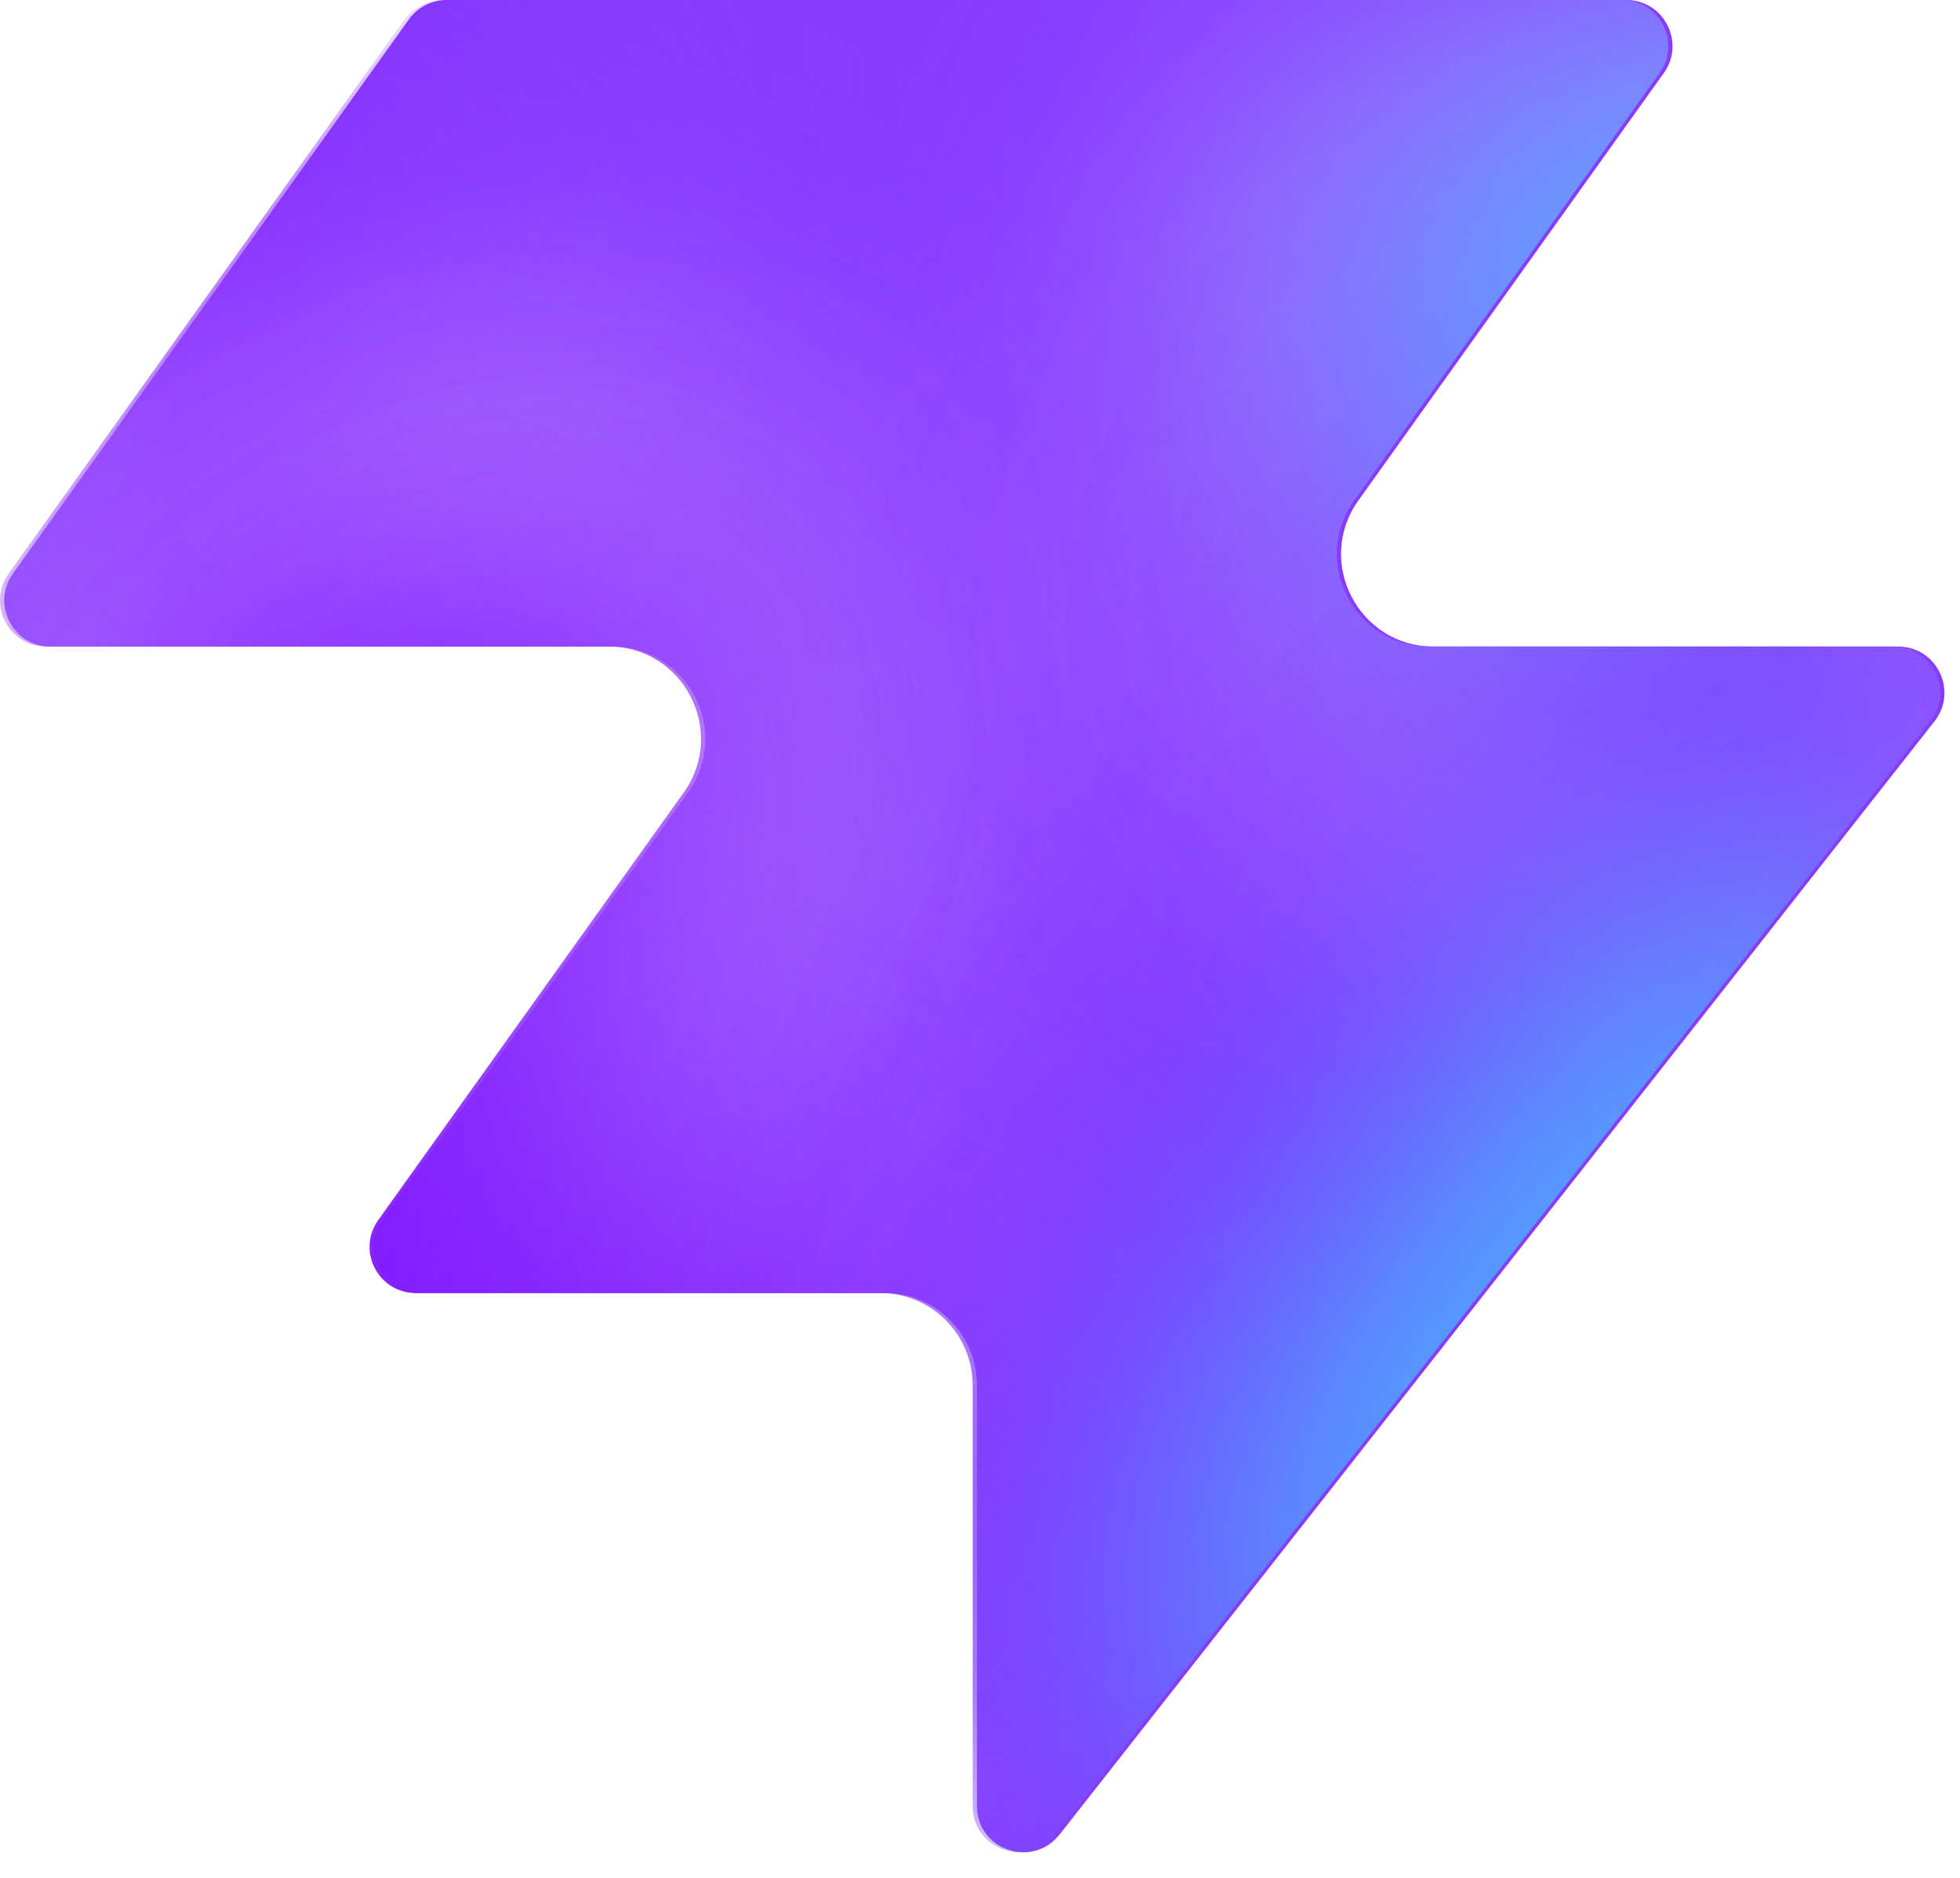
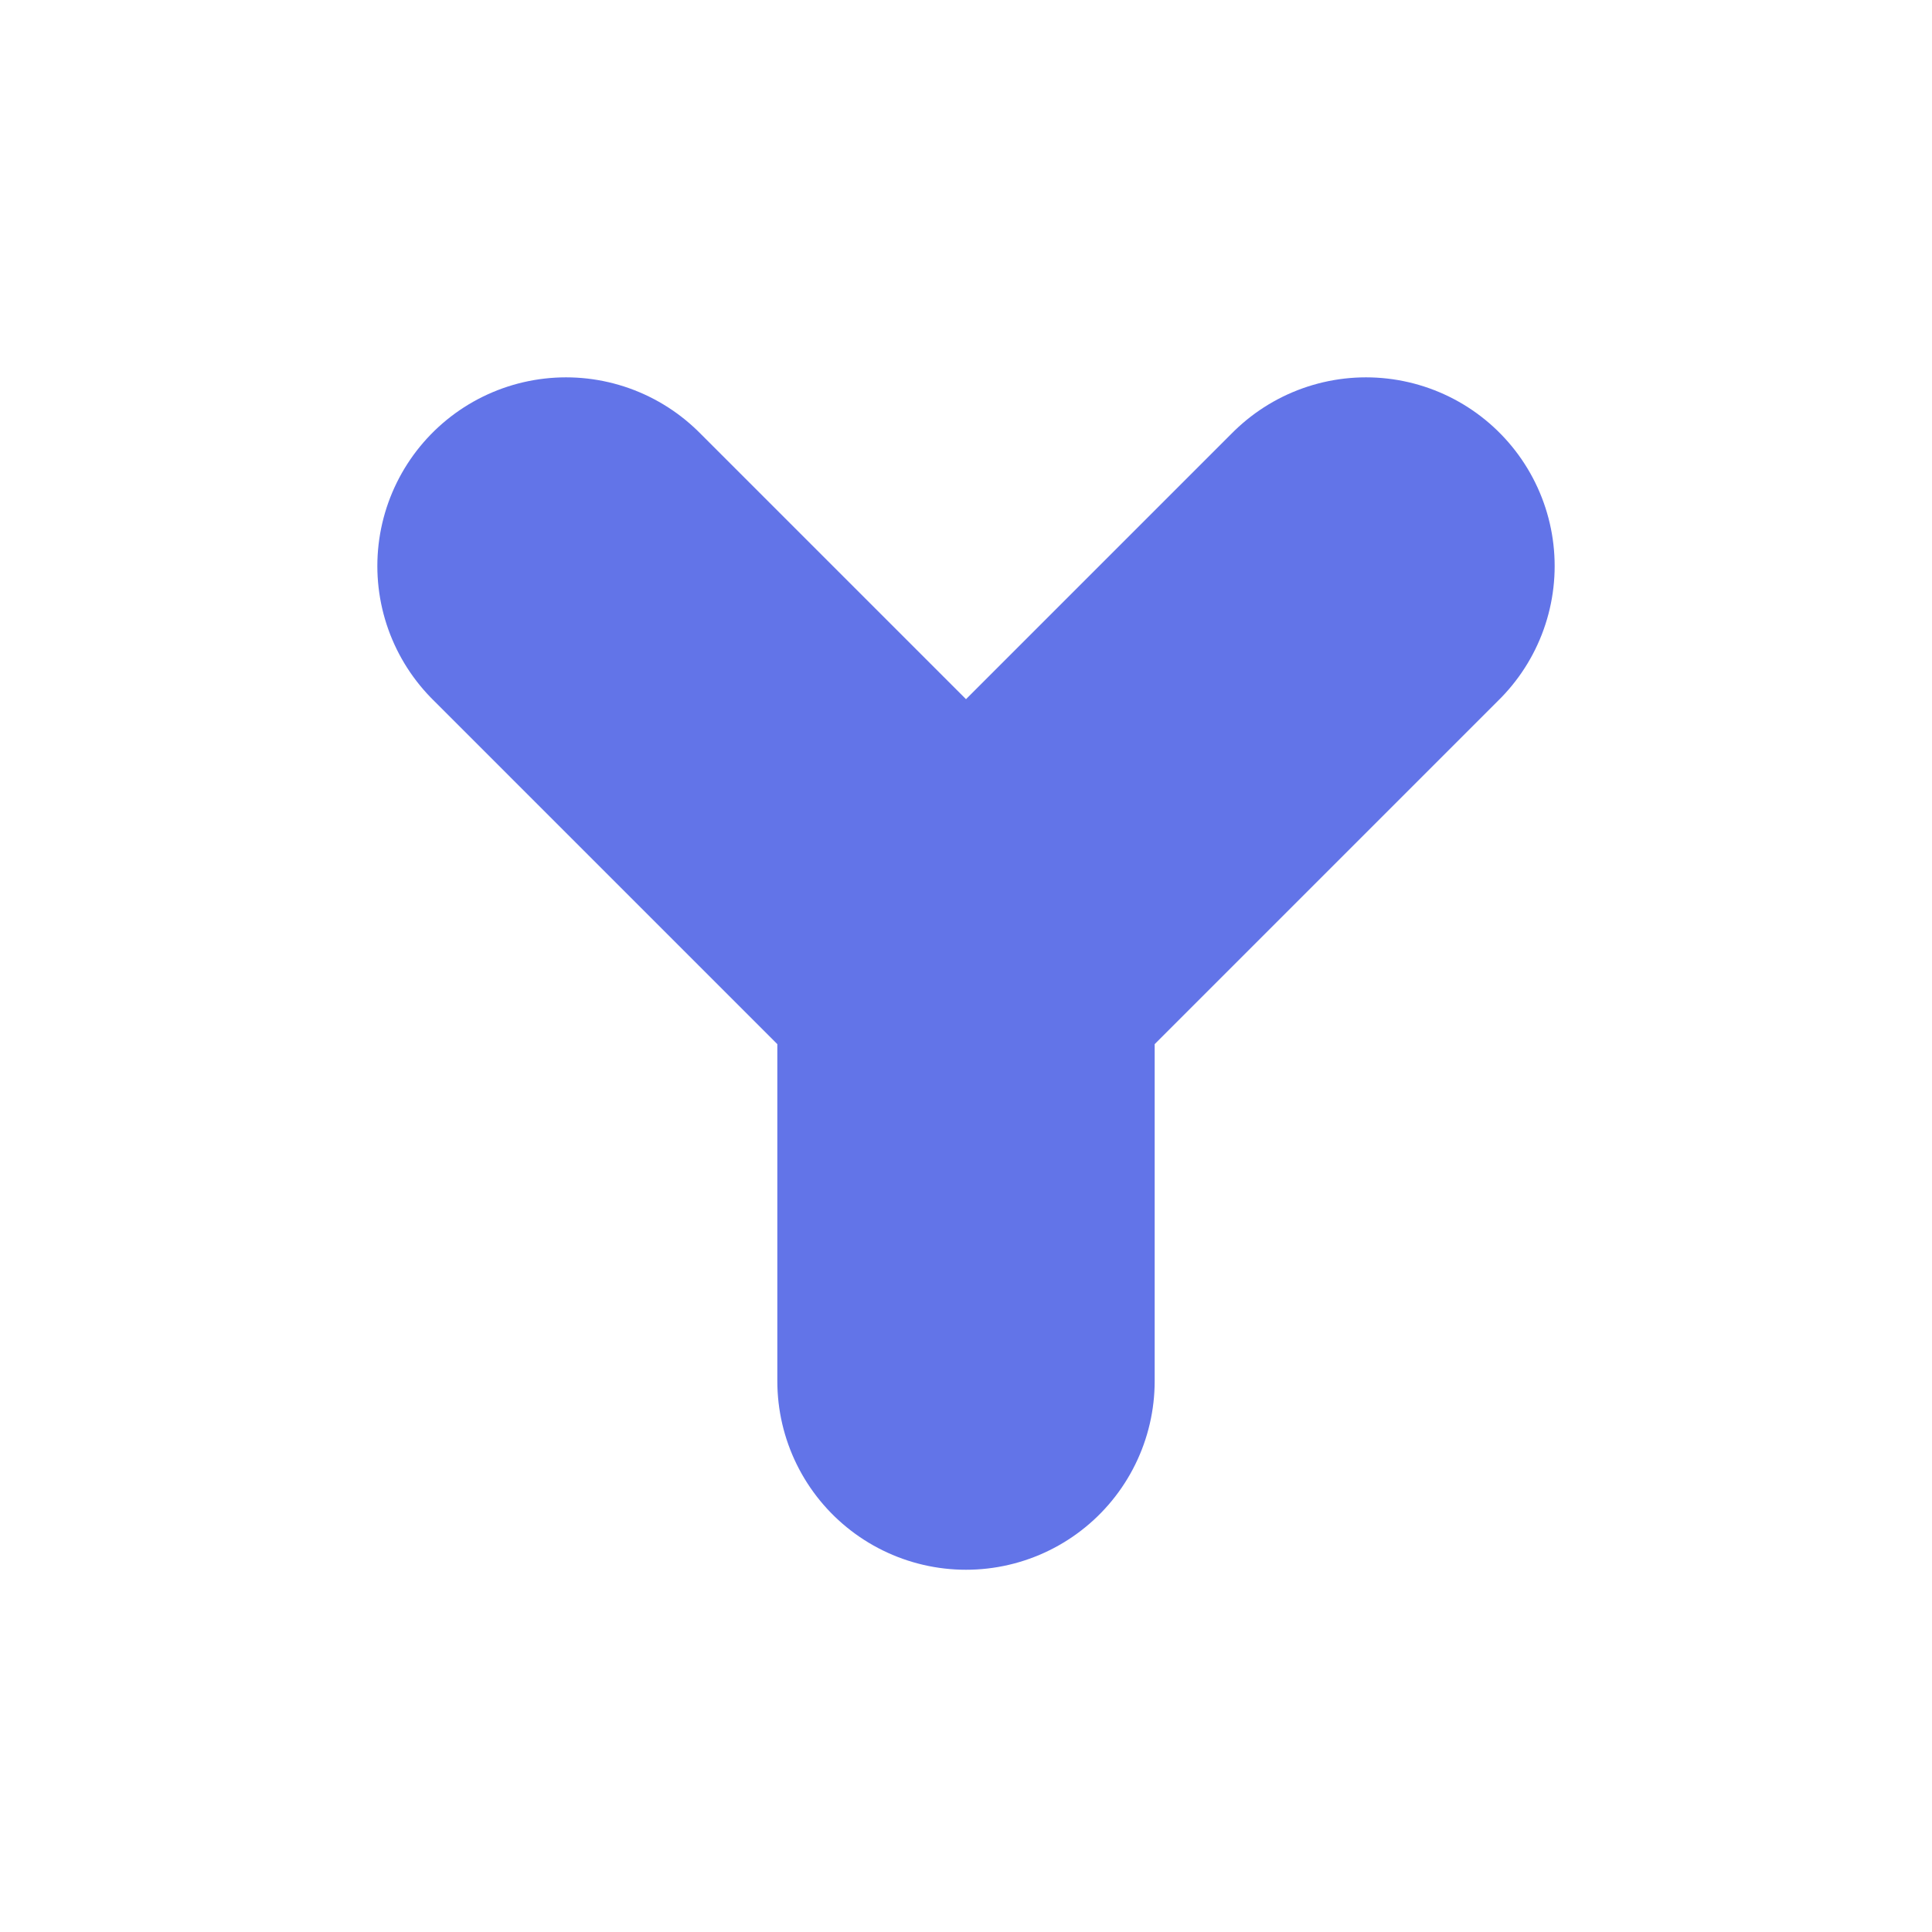
- <svg xmlns="http://www.w3.org/2000/svg" width="48" height="46" fill="none" viewBox="0 0 48 46">
-   <path fill="#863bff" d="M25.946 44.938c-.664.845-2.021.375-2.021-.698V33.937a2.26 2.26 0 0 0-2.262-2.262H10.287c-.92 0-1.456-1.04-.92-1.788l7.48-10.471c1.07-1.497 0-3.578-1.842-3.578H1.237c-.92 0-1.456-1.04-.92-1.788L10.013.474c.214-.297.556-.474.92-.474h28.894c.92 0 1.456 1.04.92 1.788l-7.48 10.471c-1.07 1.498 0 3.579 1.842 3.579h11.377c.943 0 1.473 1.088.89 1.83L25.947 44.94z" style="fill:#863bff;fill:color(display-p3 .525 .23 1);fill-opacity:1" />
-   <mask id="a" width="48" height="46" x="0" y="0" maskUnits="userSpaceOnUse" style="mask-type:alpha">
-     <path fill="#000" d="M25.842 44.938c-.664.844-2.021.375-2.021-.698V33.937a2.26 2.26 0 0 0-2.262-2.262H10.183c-.92 0-1.456-1.04-.92-1.788l7.48-10.471c1.07-1.498 0-3.579-1.842-3.579H1.133c-.92 0-1.456-1.04-.92-1.787L9.91.473c.214-.297.556-.474.92-.474h28.894c.92 0 1.456 1.04.92 1.788l-7.48 10.471c-1.07 1.498 0 3.578 1.842 3.578h11.377c.943 0 1.473 1.088.89 1.832L25.843 44.94z" style="fill:#000;fill-opacity:1" />
-   </mask>
-   <g mask="url(#a)">
-     <g filter="url(#b)">
-       <ellipse cx="5.508" cy="14.704" fill="#ede6ff" rx="5.508" ry="14.704" style="fill:#ede6ff;fill:color(display-p3 .927 .903 1);fill-opacity:1" transform="matrix(.00324 1 1 -.00324 -4.47 31.516)" />
-     </g>
-     <g filter="url(#c)">
-       <ellipse cx="10.399" cy="29.851" fill="#ede6ff" rx="10.399" ry="29.851" style="fill:#ede6ff;fill:color(display-p3 .927 .903 1);fill-opacity:1" transform="matrix(.00324 1 1 -.00324 -39.328 7.883)" />
-     </g>
-     <g filter="url(#d)">
-       <ellipse cx="5.508" cy="30.487" fill="#7e14ff" rx="5.508" ry="30.487" style="fill:#7e14ff;fill:color(display-p3 .492 .077 1);fill-opacity:1" transform="rotate(89.814 -25.913 -14.639)scale(1 -1)" />
-     </g>
-     <g filter="url(#e)">
-       <ellipse cx="5.508" cy="30.599" fill="#7e14ff" rx="5.508" ry="30.599" style="fill:#7e14ff;fill:color(display-p3 .492 .077 1);fill-opacity:1" transform="rotate(89.814 -32.644 -3.334)scale(1 -1)" />
-     </g>
-     <g filter="url(#f)">
-       <ellipse cx="5.508" cy="30.599" fill="#7e14ff" rx="5.508" ry="30.599" style="fill:#7e14ff;fill:color(display-p3 .492 .077 1);fill-opacity:1" transform="matrix(.00324 1 1 -.00324 -34.34 30.47)" />
-     </g>
-     <g filter="url(#g)">
-       <ellipse cx="14.072" cy="22.078" fill="#ede6ff" rx="14.072" ry="22.078" style="fill:#ede6ff;fill:color(display-p3 .927 .903 1);fill-opacity:1" transform="rotate(93.35 24.506 48.493)scale(-1 1)" />
-     </g>
-     <g filter="url(#h)">
-       <ellipse cx="3.47" cy="21.501" fill="#7e14ff" rx="3.47" ry="21.501" style="fill:#7e14ff;fill:color(display-p3 .492 .077 1);fill-opacity:1" transform="rotate(89.009 28.708 47.59)scale(-1 1)" />
-     </g>
-     <g filter="url(#i)">
-       <ellipse cx="3.47" cy="21.501" fill="#7e14ff" rx="3.47" ry="21.501" style="fill:#7e14ff;fill:color(display-p3 .492 .077 1);fill-opacity:1" transform="rotate(89.009 28.708 47.59)scale(-1 1)" />
-     </g>
-     <g filter="url(#j)">
-       <ellipse cx=".387" cy="8.972" fill="#7e14ff" rx="4.407" ry="29.108" style="fill:#7e14ff;fill:color(display-p3 .492 .077 1);fill-opacity:1" transform="rotate(39.51 .387 8.972)" />
-     </g>
-     <g filter="url(#k)">
-       <ellipse cx="47.523" cy="-6.092" fill="#7e14ff" rx="4.407" ry="29.108" style="fill:#7e14ff;fill:color(display-p3 .492 .077 1);fill-opacity:1" transform="rotate(37.892 47.523 -6.092)" />
-     </g>
-     <g filter="url(#l)">
-       <ellipse cx="41.412" cy="6.333" fill="#47bfff" rx="5.971" ry="9.665" style="fill:#47bfff;fill:color(display-p3 .28 .748 1);fill-opacity:1" transform="rotate(37.892 41.412 6.333)" />
-     </g>
-     <g filter="url(#m)">
-       <ellipse cx="-1.879" cy="38.332" fill="#7e14ff" rx="4.407" ry="29.108" style="fill:#7e14ff;fill:color(display-p3 .492 .077 1);fill-opacity:1" transform="rotate(37.892 -1.88 38.332)" />
-     </g>
-     <g filter="url(#n)">
-       <ellipse cx="-1.879" cy="38.332" fill="#7e14ff" rx="4.407" ry="29.108" style="fill:#7e14ff;fill:color(display-p3 .492 .077 1);fill-opacity:1" transform="rotate(37.892 -1.88 38.332)" />
-     </g>
-     <g filter="url(#o)">
-       <ellipse cx="35.651" cy="29.907" fill="#7e14ff" rx="4.407" ry="29.108" style="fill:#7e14ff;fill:color(display-p3 .492 .077 1);fill-opacity:1" transform="rotate(37.892 35.651 29.907)" />
-     </g>
-     <g filter="url(#p)">
-       <ellipse cx="38.418" cy="32.4" fill="#47bfff" rx="5.971" ry="15.297" style="fill:#47bfff;fill:color(display-p3 .28 .748 1);fill-opacity:1" transform="rotate(37.892 38.418 32.4)" />
-     </g>
-   </g>
-   <defs>
-     <filter id="b" width="60.045" height="41.654" x="-19.77" y="16.149" color-interpolation-filters="sRGB" filterUnits="userSpaceOnUse">
-       <feFlood flood-opacity="0" result="BackgroundImageFix" />
-       <feBlend in="SourceGraphic" in2="BackgroundImageFix" result="shape" />
-       <feGaussianBlur result="effect1_foregroundBlur_2002_17158" stdDeviation="7.659" />
-     </filter>
-     <filter id="c" width="90.34" height="51.437" x="-54.613" y="-7.533" color-interpolation-filters="sRGB" filterUnits="userSpaceOnUse">
-       <feFlood flood-opacity="0" result="BackgroundImageFix" />
-       <feBlend in="SourceGraphic" in2="BackgroundImageFix" result="shape" />
-       <feGaussianBlur result="effect1_foregroundBlur_2002_17158" stdDeviation="7.659" />
-     </filter>
-     <filter id="d" width="79.355" height="29.4" x="-49.64" y="2.03" color-interpolation-filters="sRGB" filterUnits="userSpaceOnUse">
-       <feFlood flood-opacity="0" result="BackgroundImageFix" />
-       <feBlend in="SourceGraphic" in2="BackgroundImageFix" result="shape" />
-       <feGaussianBlur result="effect1_foregroundBlur_2002_17158" stdDeviation="4.596" />
-     </filter>
-     <filter id="e" width="79.579" height="29.4" x="-45.045" y="20.029" color-interpolation-filters="sRGB" filterUnits="userSpaceOnUse">
-       <feFlood flood-opacity="0" result="BackgroundImageFix" />
-       <feBlend in="SourceGraphic" in2="BackgroundImageFix" result="shape" />
-       <feGaussianBlur result="effect1_foregroundBlur_2002_17158" stdDeviation="4.596" />
-     </filter>
-     <filter id="f" width="79.579" height="29.4" x="-43.513" y="21.178" color-interpolation-filters="sRGB" filterUnits="userSpaceOnUse">
-       <feFlood flood-opacity="0" result="BackgroundImageFix" />
-       <feBlend in="SourceGraphic" in2="BackgroundImageFix" result="shape" />
-       <feGaussianBlur result="effect1_foregroundBlur_2002_17158" stdDeviation="4.596" />
-     </filter>
-     <filter id="g" width="74.749" height="58.852" x="15.756" y="-17.901" color-interpolation-filters="sRGB" filterUnits="userSpaceOnUse">
-       <feFlood flood-opacity="0" result="BackgroundImageFix" />
-       <feBlend in="SourceGraphic" in2="BackgroundImageFix" result="shape" />
-       <feGaussianBlur result="effect1_foregroundBlur_2002_17158" stdDeviation="7.659" />
-     </filter>
-     <filter id="h" width="61.377" height="25.362" x="23.548" y="2.284" color-interpolation-filters="sRGB" filterUnits="userSpaceOnUse">
-       <feFlood flood-opacity="0" result="BackgroundImageFix" />
-       <feBlend in="SourceGraphic" in2="BackgroundImageFix" result="shape" />
-       <feGaussianBlur result="effect1_foregroundBlur_2002_17158" stdDeviation="4.596" />
-     </filter>
-     <filter id="i" width="61.377" height="25.362" x="23.548" y="2.284" color-interpolation-filters="sRGB" filterUnits="userSpaceOnUse">
-       <feFlood flood-opacity="0" result="BackgroundImageFix" />
-       <feBlend in="SourceGraphic" in2="BackgroundImageFix" result="shape" />
-       <feGaussianBlur result="effect1_foregroundBlur_2002_17158" stdDeviation="4.596" />
-     </filter>
-     <filter id="j" width="56.045" height="63.649" x="-27.636" y="-22.853" color-interpolation-filters="sRGB" filterUnits="userSpaceOnUse">
-       <feFlood flood-opacity="0" result="BackgroundImageFix" />
-       <feBlend in="SourceGraphic" in2="BackgroundImageFix" result="shape" />
-       <feGaussianBlur result="effect1_foregroundBlur_2002_17158" stdDeviation="4.596" />
-     </filter>
-     <filter id="k" width="54.814" height="64.646" x="20.116" y="-38.415" color-interpolation-filters="sRGB" filterUnits="userSpaceOnUse">
-       <feFlood flood-opacity="0" result="BackgroundImageFix" />
-       <feBlend in="SourceGraphic" in2="BackgroundImageFix" result="shape" />
-       <feGaussianBlur result="effect1_foregroundBlur_2002_17158" stdDeviation="4.596" />
-     </filter>
-     <filter id="l" width="33.541" height="35.313" x="24.641" y="-11.323" color-interpolation-filters="sRGB" filterUnits="userSpaceOnUse">
-       <feFlood flood-opacity="0" result="BackgroundImageFix" />
-       <feBlend in="SourceGraphic" in2="BackgroundImageFix" result="shape" />
-       <feGaussianBlur result="effect1_foregroundBlur_2002_17158" stdDeviation="4.596" />
-     </filter>
-     <filter id="m" width="54.814" height="64.646" x="-29.286" y="6.009" color-interpolation-filters="sRGB" filterUnits="userSpaceOnUse">
-       <feFlood flood-opacity="0" result="BackgroundImageFix" />
-       <feBlend in="SourceGraphic" in2="BackgroundImageFix" result="shape" />
-       <feGaussianBlur result="effect1_foregroundBlur_2002_17158" stdDeviation="4.596" />
-     </filter>
-     <filter id="n" width="54.814" height="64.646" x="-29.286" y="6.009" color-interpolation-filters="sRGB" filterUnits="userSpaceOnUse">
-       <feFlood flood-opacity="0" result="BackgroundImageFix" />
-       <feBlend in="SourceGraphic" in2="BackgroundImageFix" result="shape" />
-       <feGaussianBlur result="effect1_foregroundBlur_2002_17158" stdDeviation="4.596" />
-     </filter>
-     <filter id="o" width="54.814" height="64.646" x="8.244" y="-2.416" color-interpolation-filters="sRGB" filterUnits="userSpaceOnUse">
-       <feFlood flood-opacity="0" result="BackgroundImageFix" />
-       <feBlend in="SourceGraphic" in2="BackgroundImageFix" result="shape" />
-       <feGaussianBlur result="effect1_foregroundBlur_2002_17158" stdDeviation="4.596" />
-     </filter>
-     <filter id="p" width="39.409" height="43.623" x="18.713" y="10.588" color-interpolation-filters="sRGB" filterUnits="userSpaceOnUse">
-       <feFlood flood-opacity="0" result="BackgroundImageFix" />
-       <feBlend in="SourceGraphic" in2="BackgroundImageFix" result="shape" />
-       <feGaussianBlur result="effect1_foregroundBlur_2002_17158" stdDeviation="4.596" />
-     </filter>
-   </defs>
+ <svg xmlns="http://www.w3.org/2000/svg" viewBox="0 0 512 512" aria-hidden="true">
+   <path d="M 150 150 L 256 256 L 362 150 M 256 256 V 366" fill="none" stroke="#6274e8" stroke-linecap="round" stroke-linejoin="round" stroke-width="100" />
</svg>
